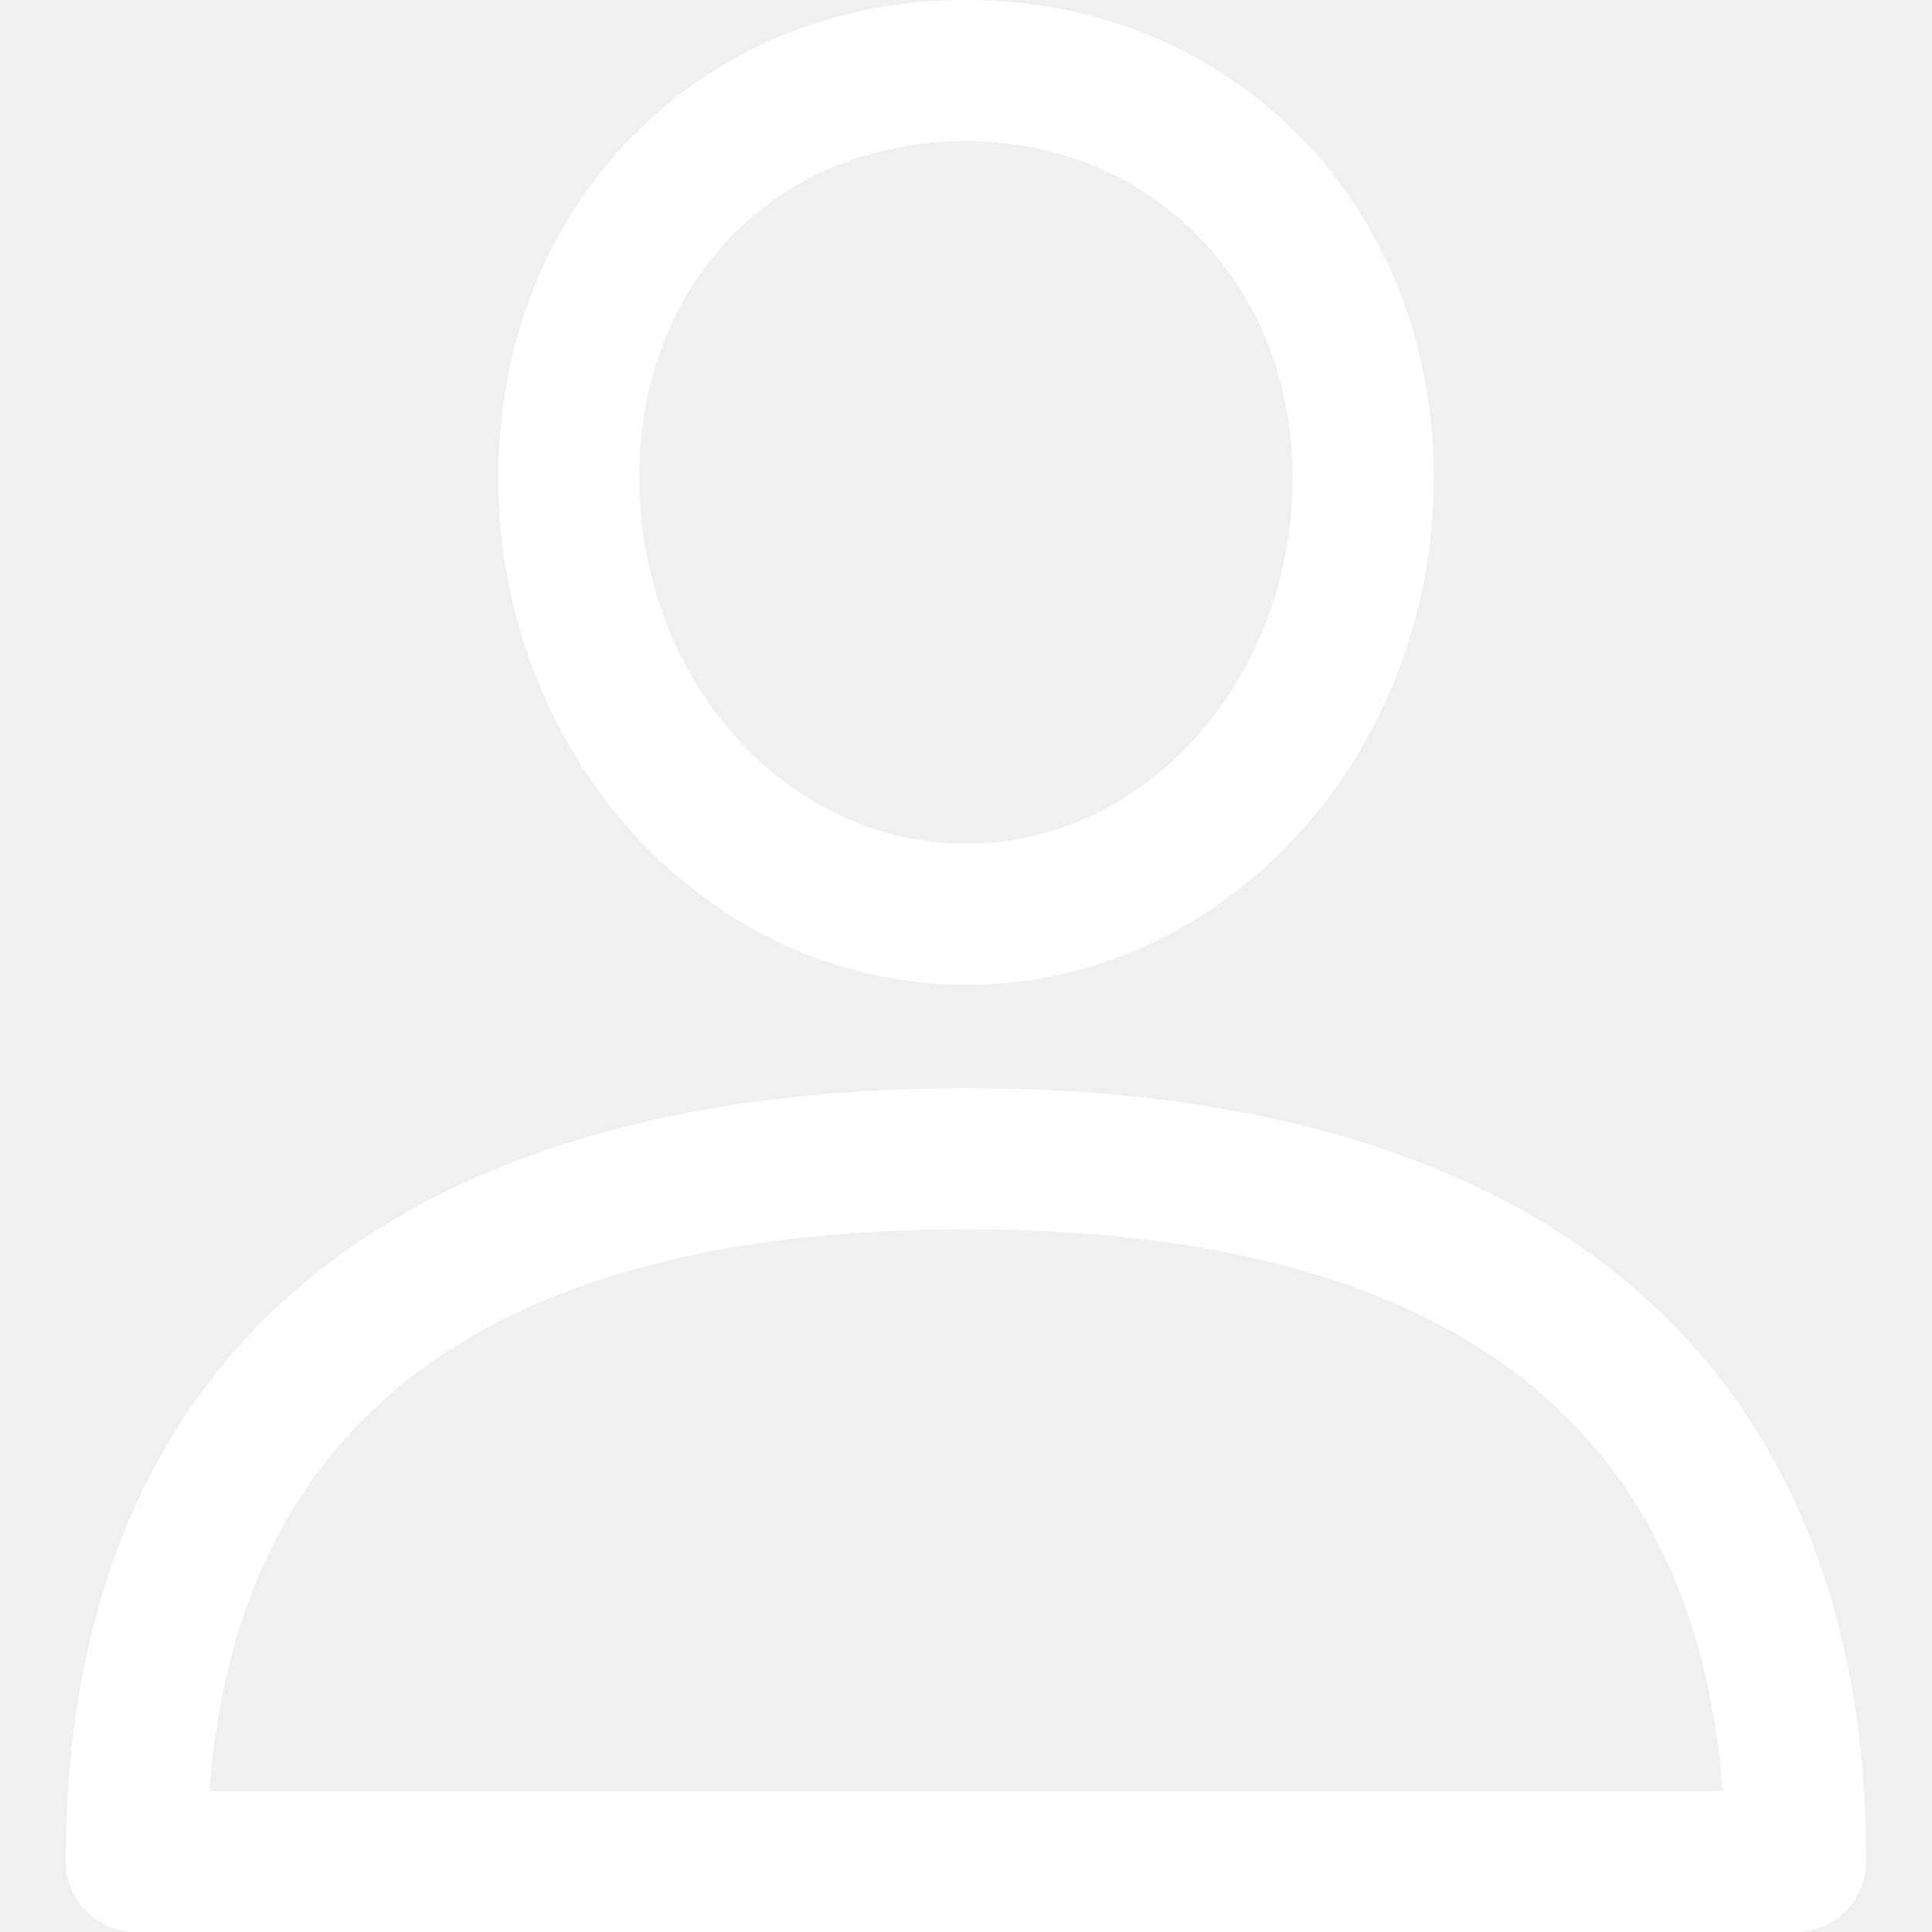
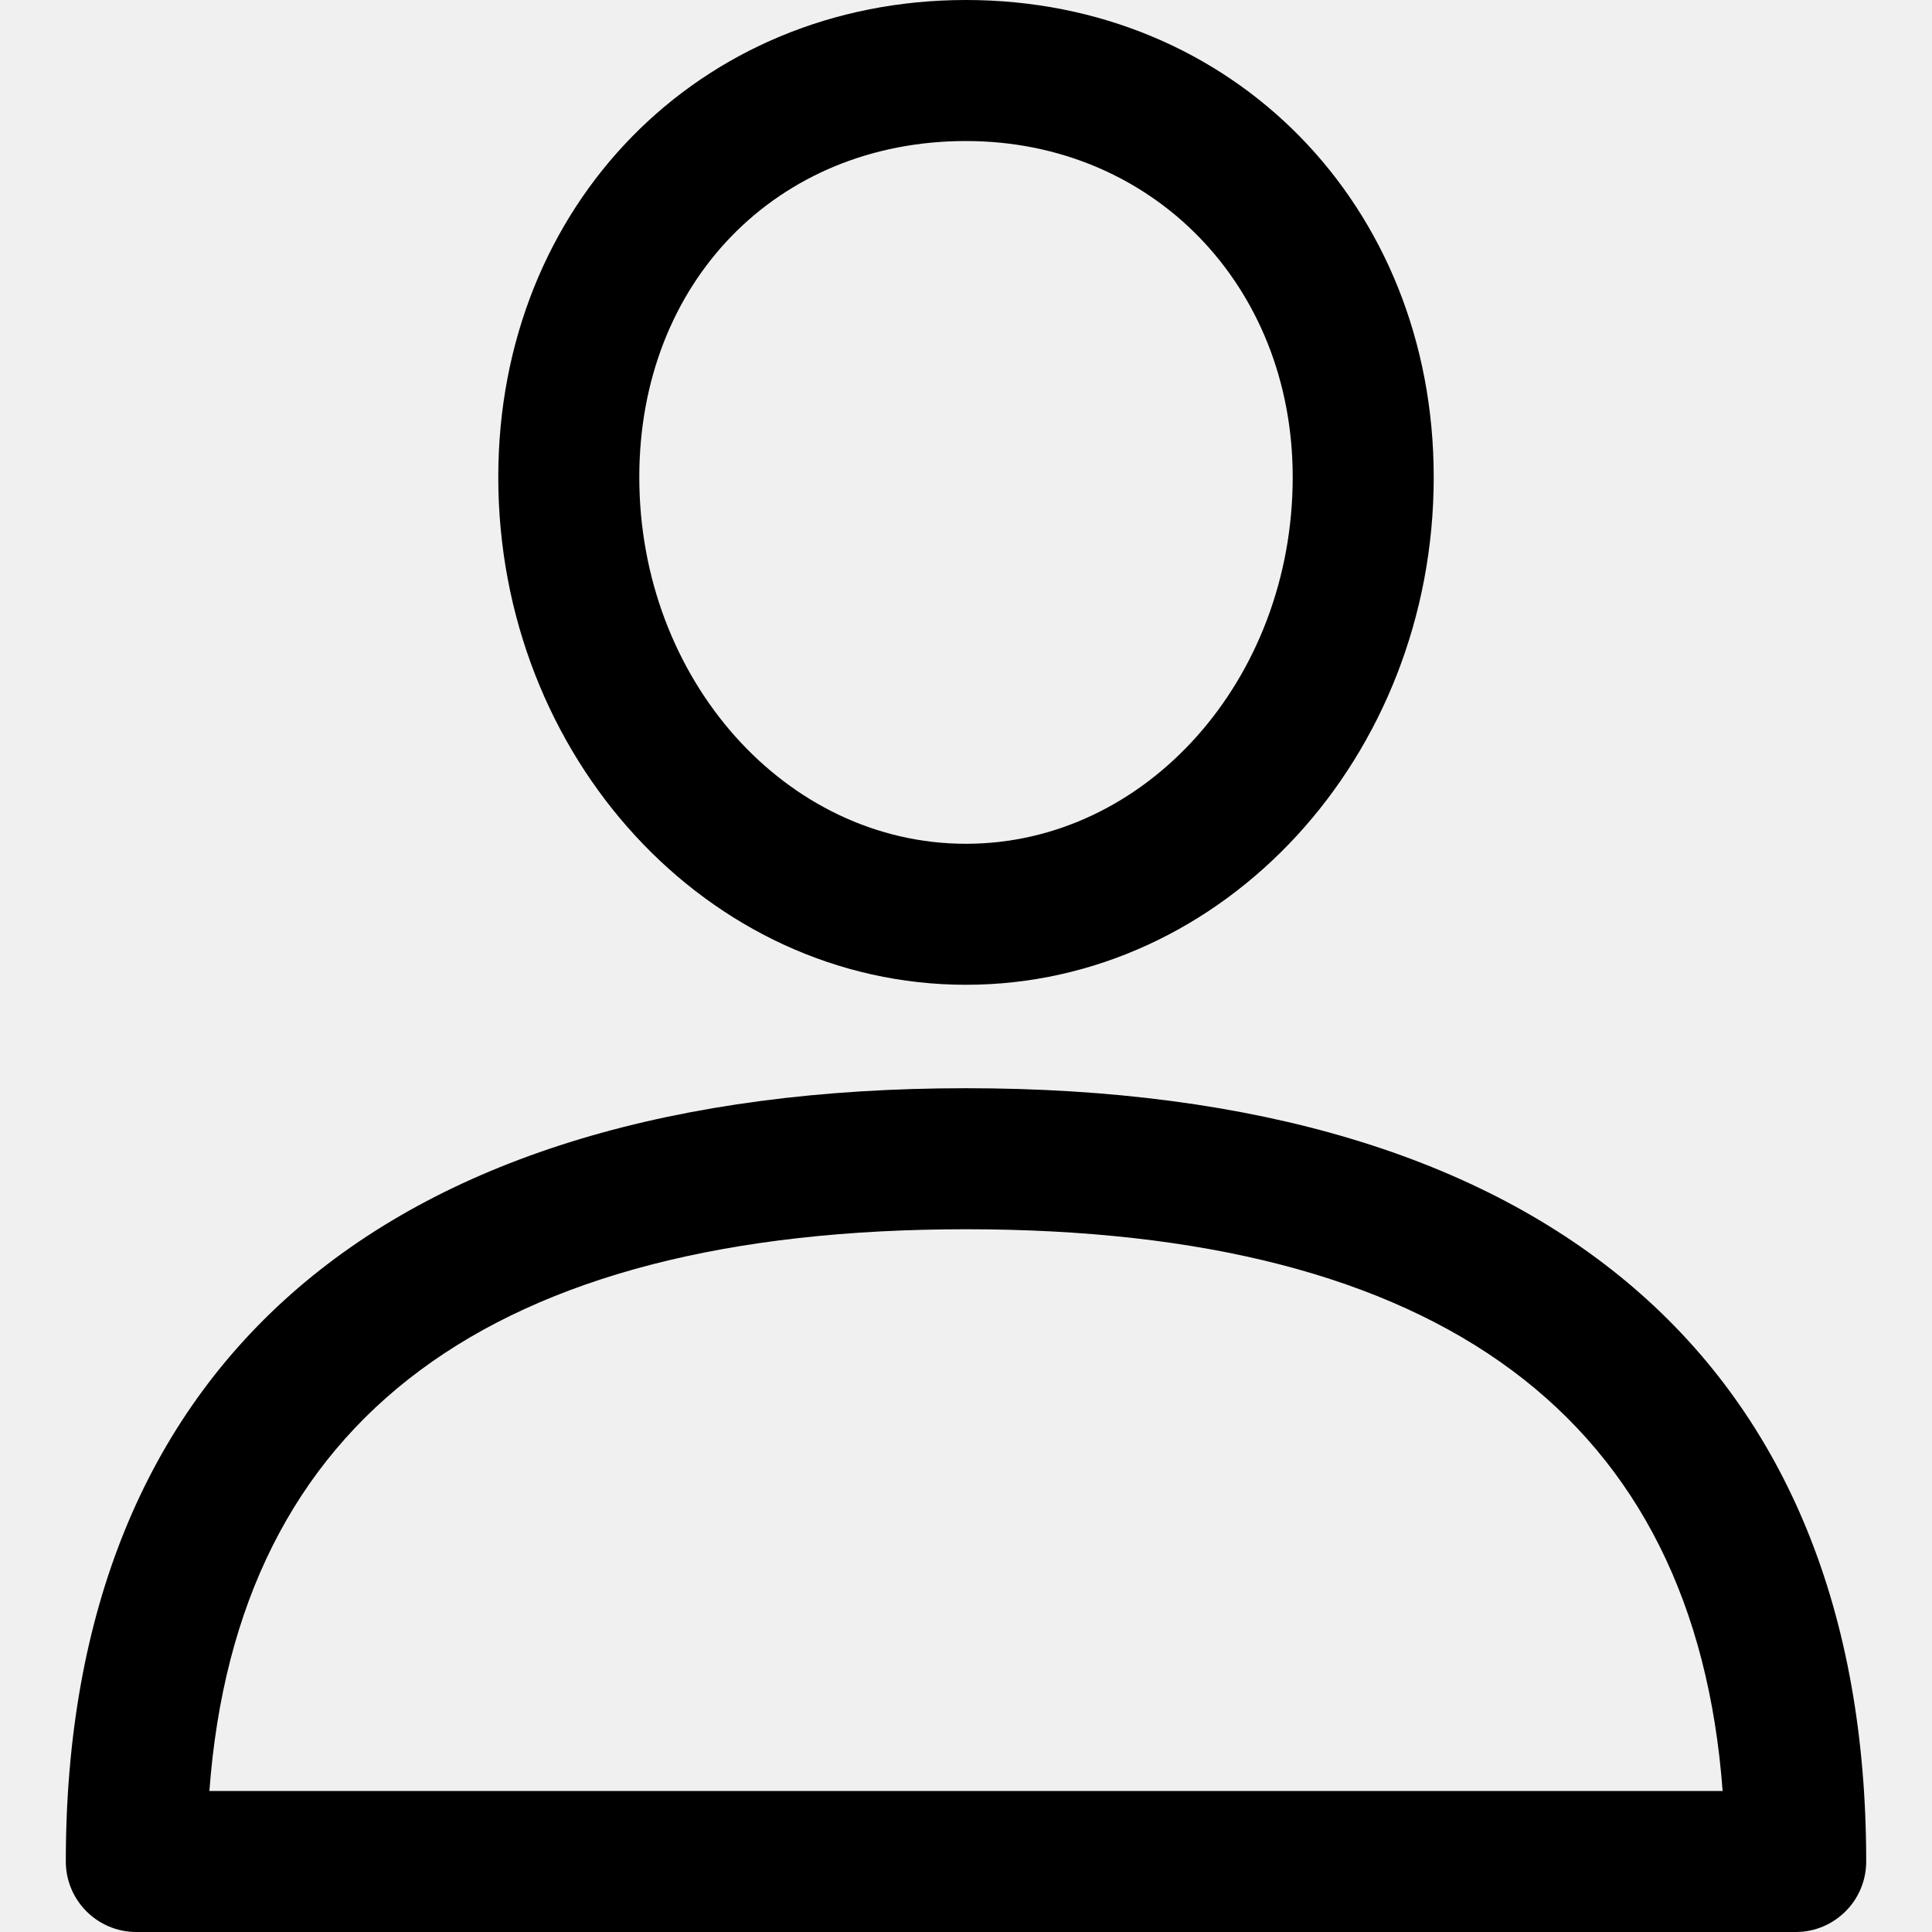
<svg version="1.2" baseProfile="tiny" viewBox="0 0 1080 1080">
-   <path fill="#fff" d="M540 608.32c-324.5 0-503.21 153.51-503.21 432.26 0 21.77 17.65 39.42 39.42 39.42h927.59c21.77 0 39.42-17.64 39.42-39.42-.01-278.73-178.72-432.26-503.22-432.26zm-422.95 392.85c15.5-208.42 157.6-314.01 422.95-314.01s407.44 105.6 422.96 314.01H117.05zM540 0C390.94 0 278.54 114.66 278.54 266.7c0 156.5 117.29 283.8 261.46 283.8 144.17 0 261.46-127.3 261.46-283.78C801.46 114.66 689.06 0 540 0zm0 471.68c-100.71 0-182.63-91.95-182.63-204.96 0-108.87 76.81-187.88 182.63-187.88 104.13 0 182.63 80.76 182.63 187.88 0 113.01-81.92 204.96-182.63 204.96z" />
+   <path d="M540 608.32c-324.5 0-503.21 153.51-503.21 432.26 0 21.77 17.65 39.42 39.42 39.42h927.59c21.77 0 39.42-17.64 39.42-39.42-.01-278.73-178.72-432.26-503.22-432.26zm-422.95 392.85c15.5-208.42 157.6-314.01 422.95-314.01s407.44 105.6 422.96 314.01H117.05zM540 0C390.94 0 278.54 114.66 278.54 266.7c0 156.5 117.29 283.8 261.46 283.8 144.17 0 261.46-127.3 261.46-283.78C801.46 114.66 689.06 0 540 0zm0 471.68c-100.71 0-182.63-91.95-182.63-204.96 0-108.87 76.81-187.88 182.63-187.88 104.13 0 182.63 80.76 182.63 187.88 0 113.01-81.92 204.96-182.63 204.96z" />
</svg>
